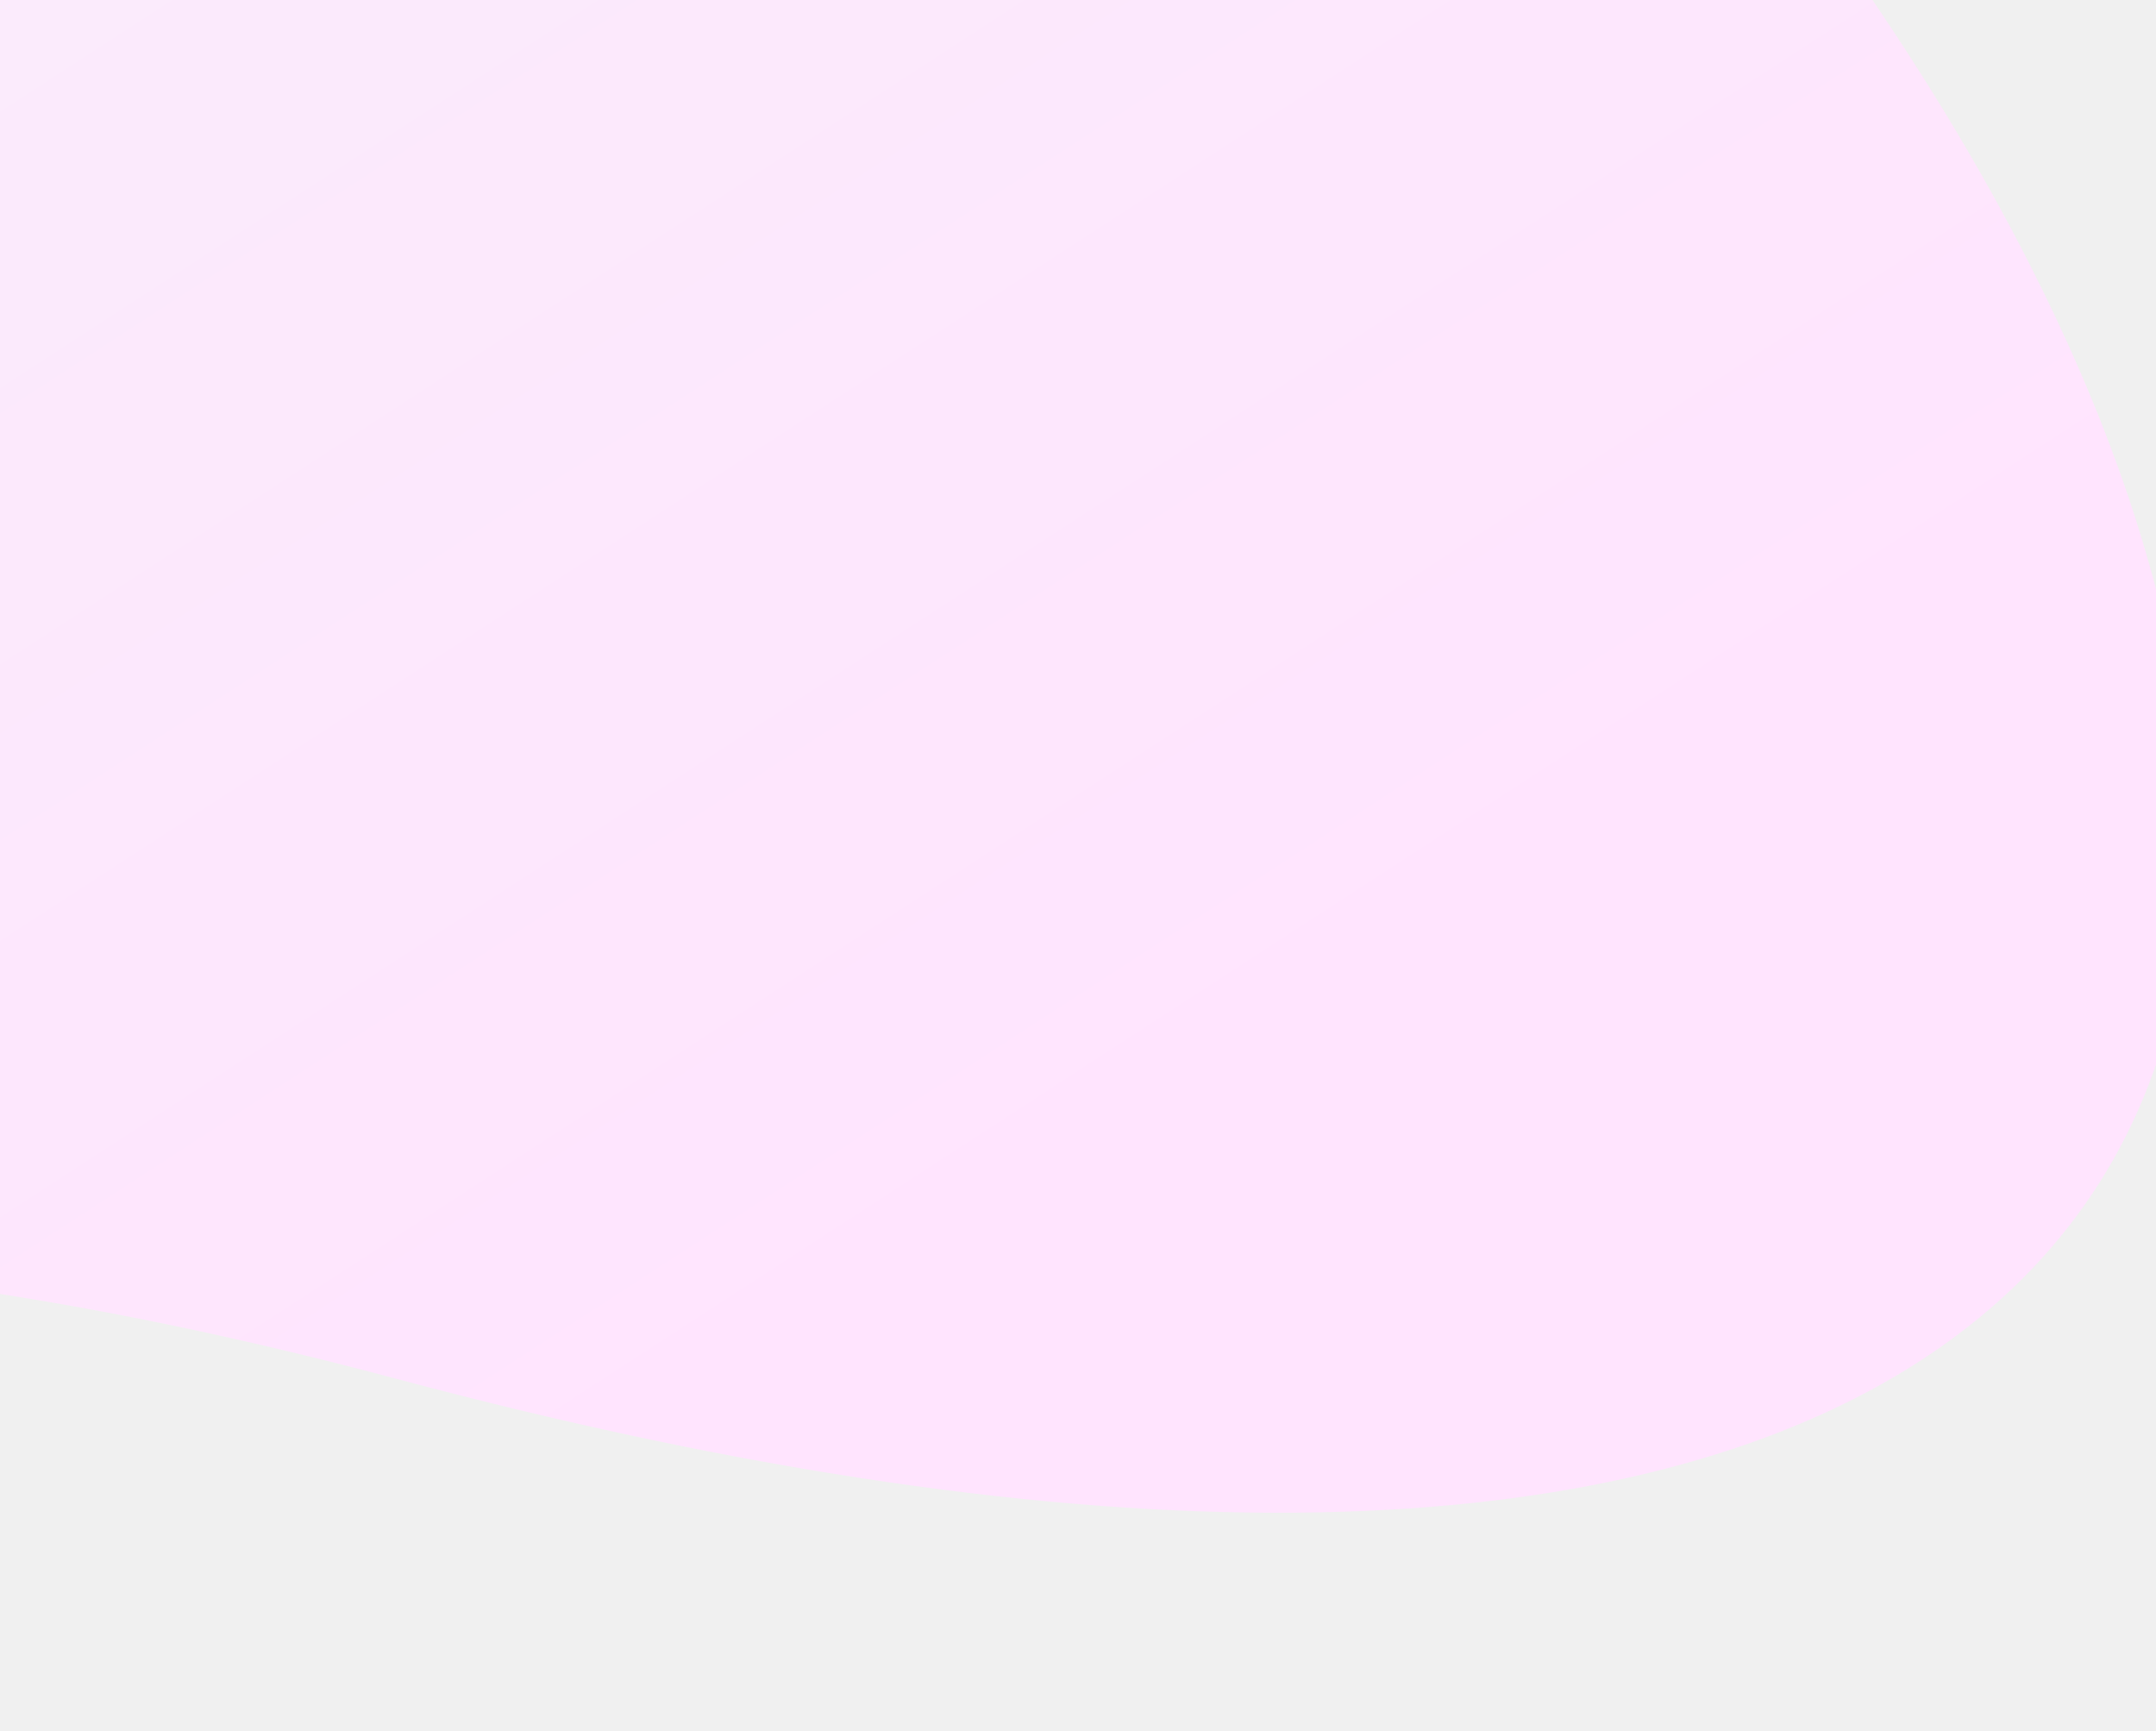
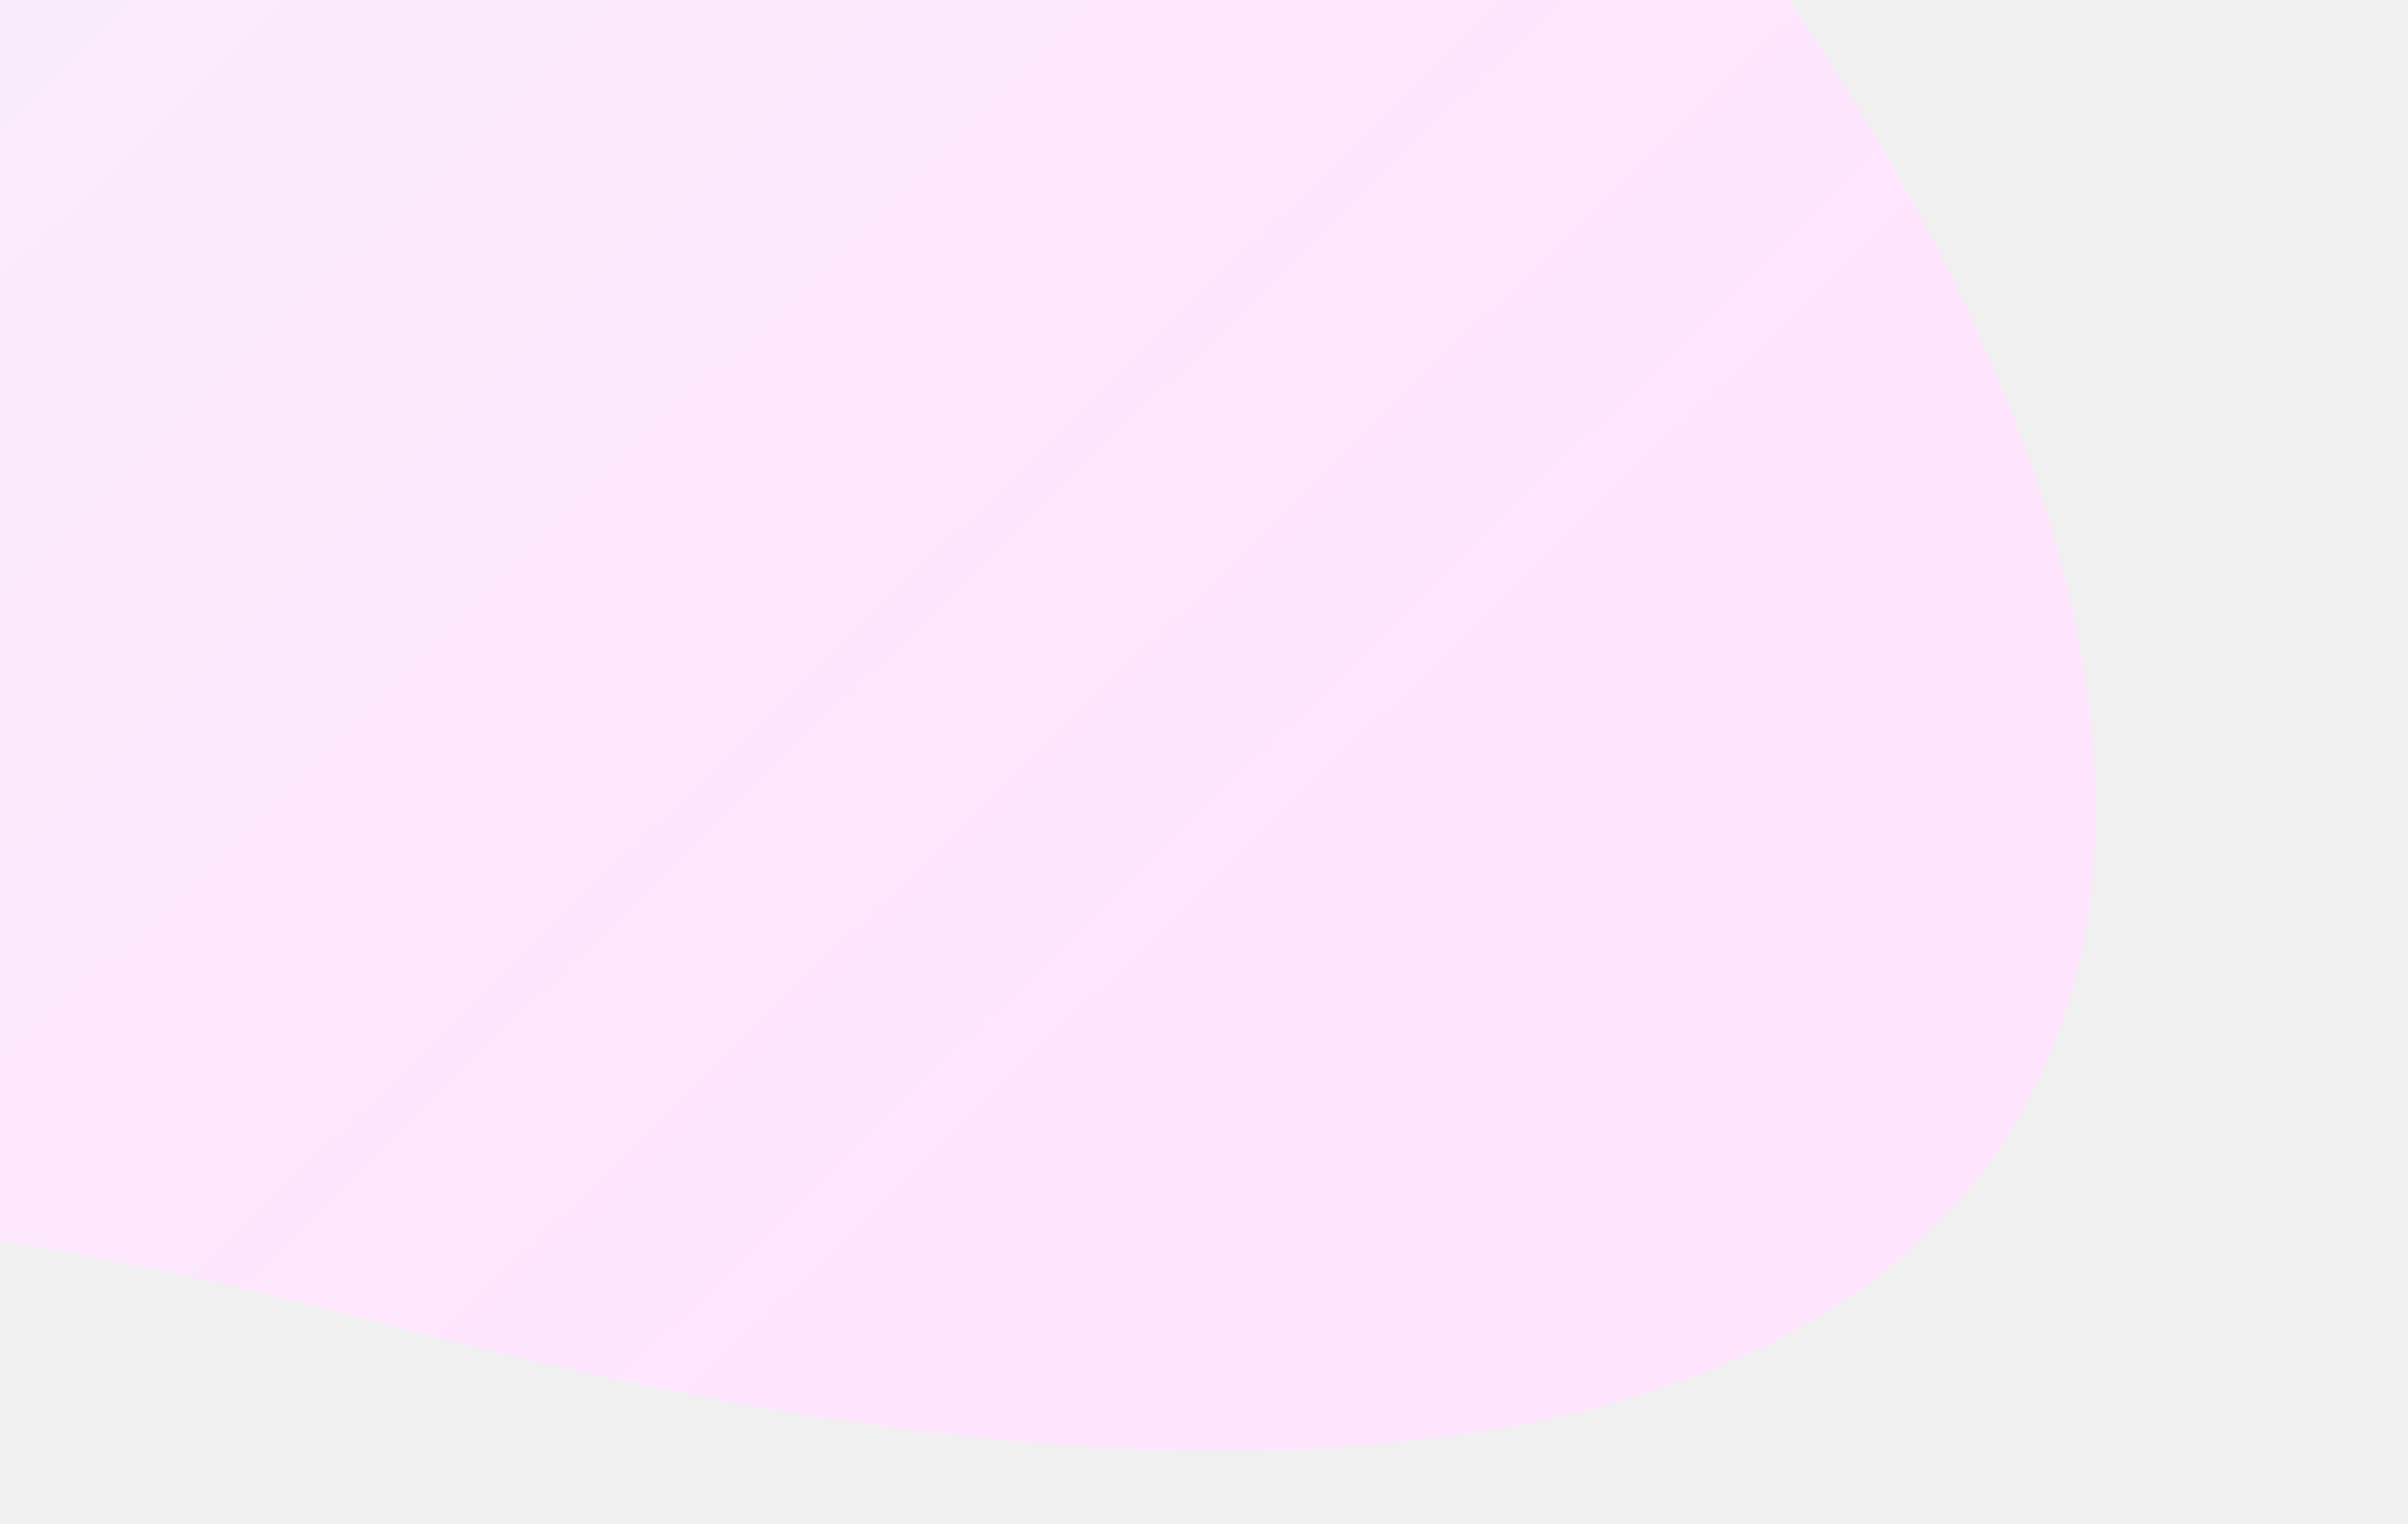
- <svg xmlns="http://www.w3.org/2000/svg" width="578" height="464" viewBox="0 0 578 464">
+ <svg xmlns="http://www.w3.org/2000/svg" width="675" height="427" viewBox="0 0 675 427">
  <defs>
    <clipPath id="clip-path">
-       <rect id="Rectangle_1" data-name="Rectangle 1" width="578" height="464" transform="translate(0 960.5)" fill="#fff" stroke="#707070" stroke-width="1" />
+       <rect id="Rectangle_1" data-name="Rectangle 1" width="675" height="427" transform="translate(0 959.5)" fill="#fff" stroke="#707070" stroke-width="1" />
    </clipPath>
    <linearGradient id="linear-gradient" x1="0.566" y1="0.613" x2="0.846" y2="0.983" gradientUnits="objectBoundingBox">
      <stop offset="0" stop-color="#f4f5f8" />
      <stop offset="1" stop-color="#ffe4fe" />
    </linearGradient>
  </defs>
-   <g id="Mask_Group_1" data-name="Mask Group 1" transform="translate(0 -960.5)" clip-path="url(#clip-path)">
+   <g id="Mask_Group_1" data-name="Mask Group 1" transform="translate(0 -959.5)" clip-path="url(#clip-path)">
    <path id="Path_4_Copy" data-name="Path 4 Copy" d="M-1289.073,5.381S-1575.987,834.454-721.528,1275.72,251.988,2429.5-490.589,2174.3s-521,640.123-1542.884-809.928S-1289.073,5.381-1289.073,5.381Z" transform="matrix(0.998, -0.07, 0.07, 0.998, 443.357, -874.273)" fill="url(#linear-gradient)" />
  </g>
</svg>
